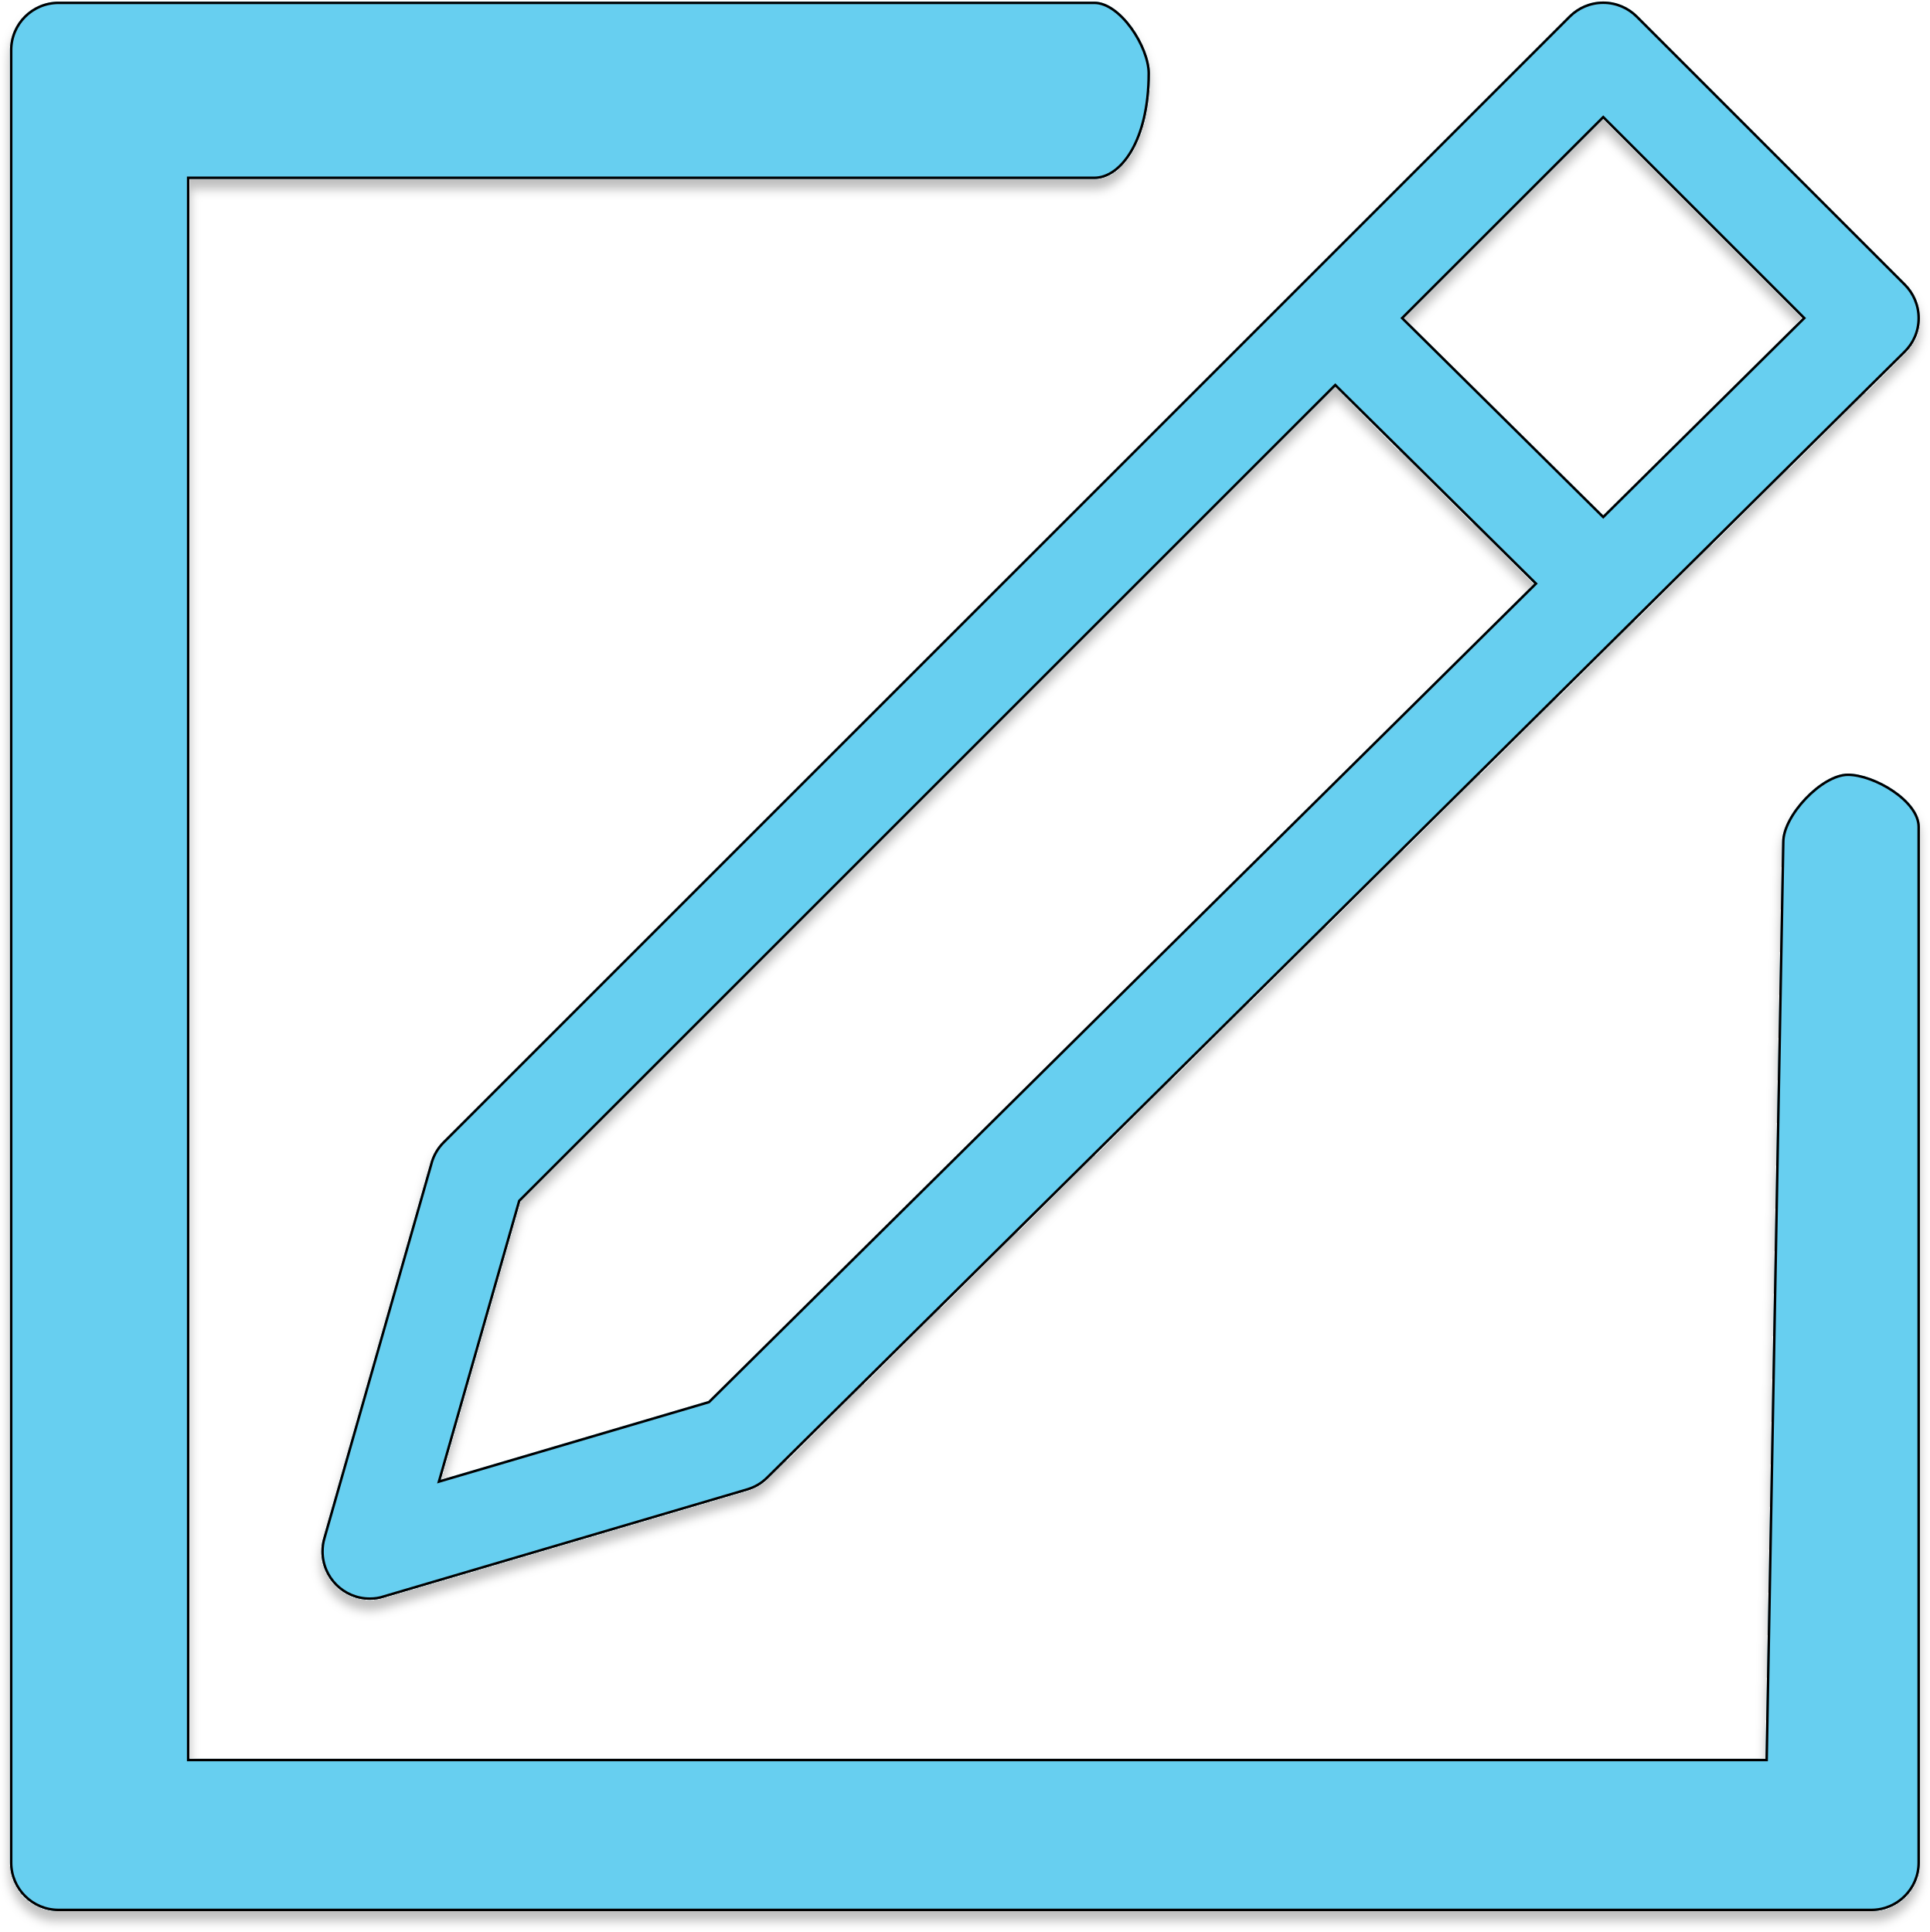
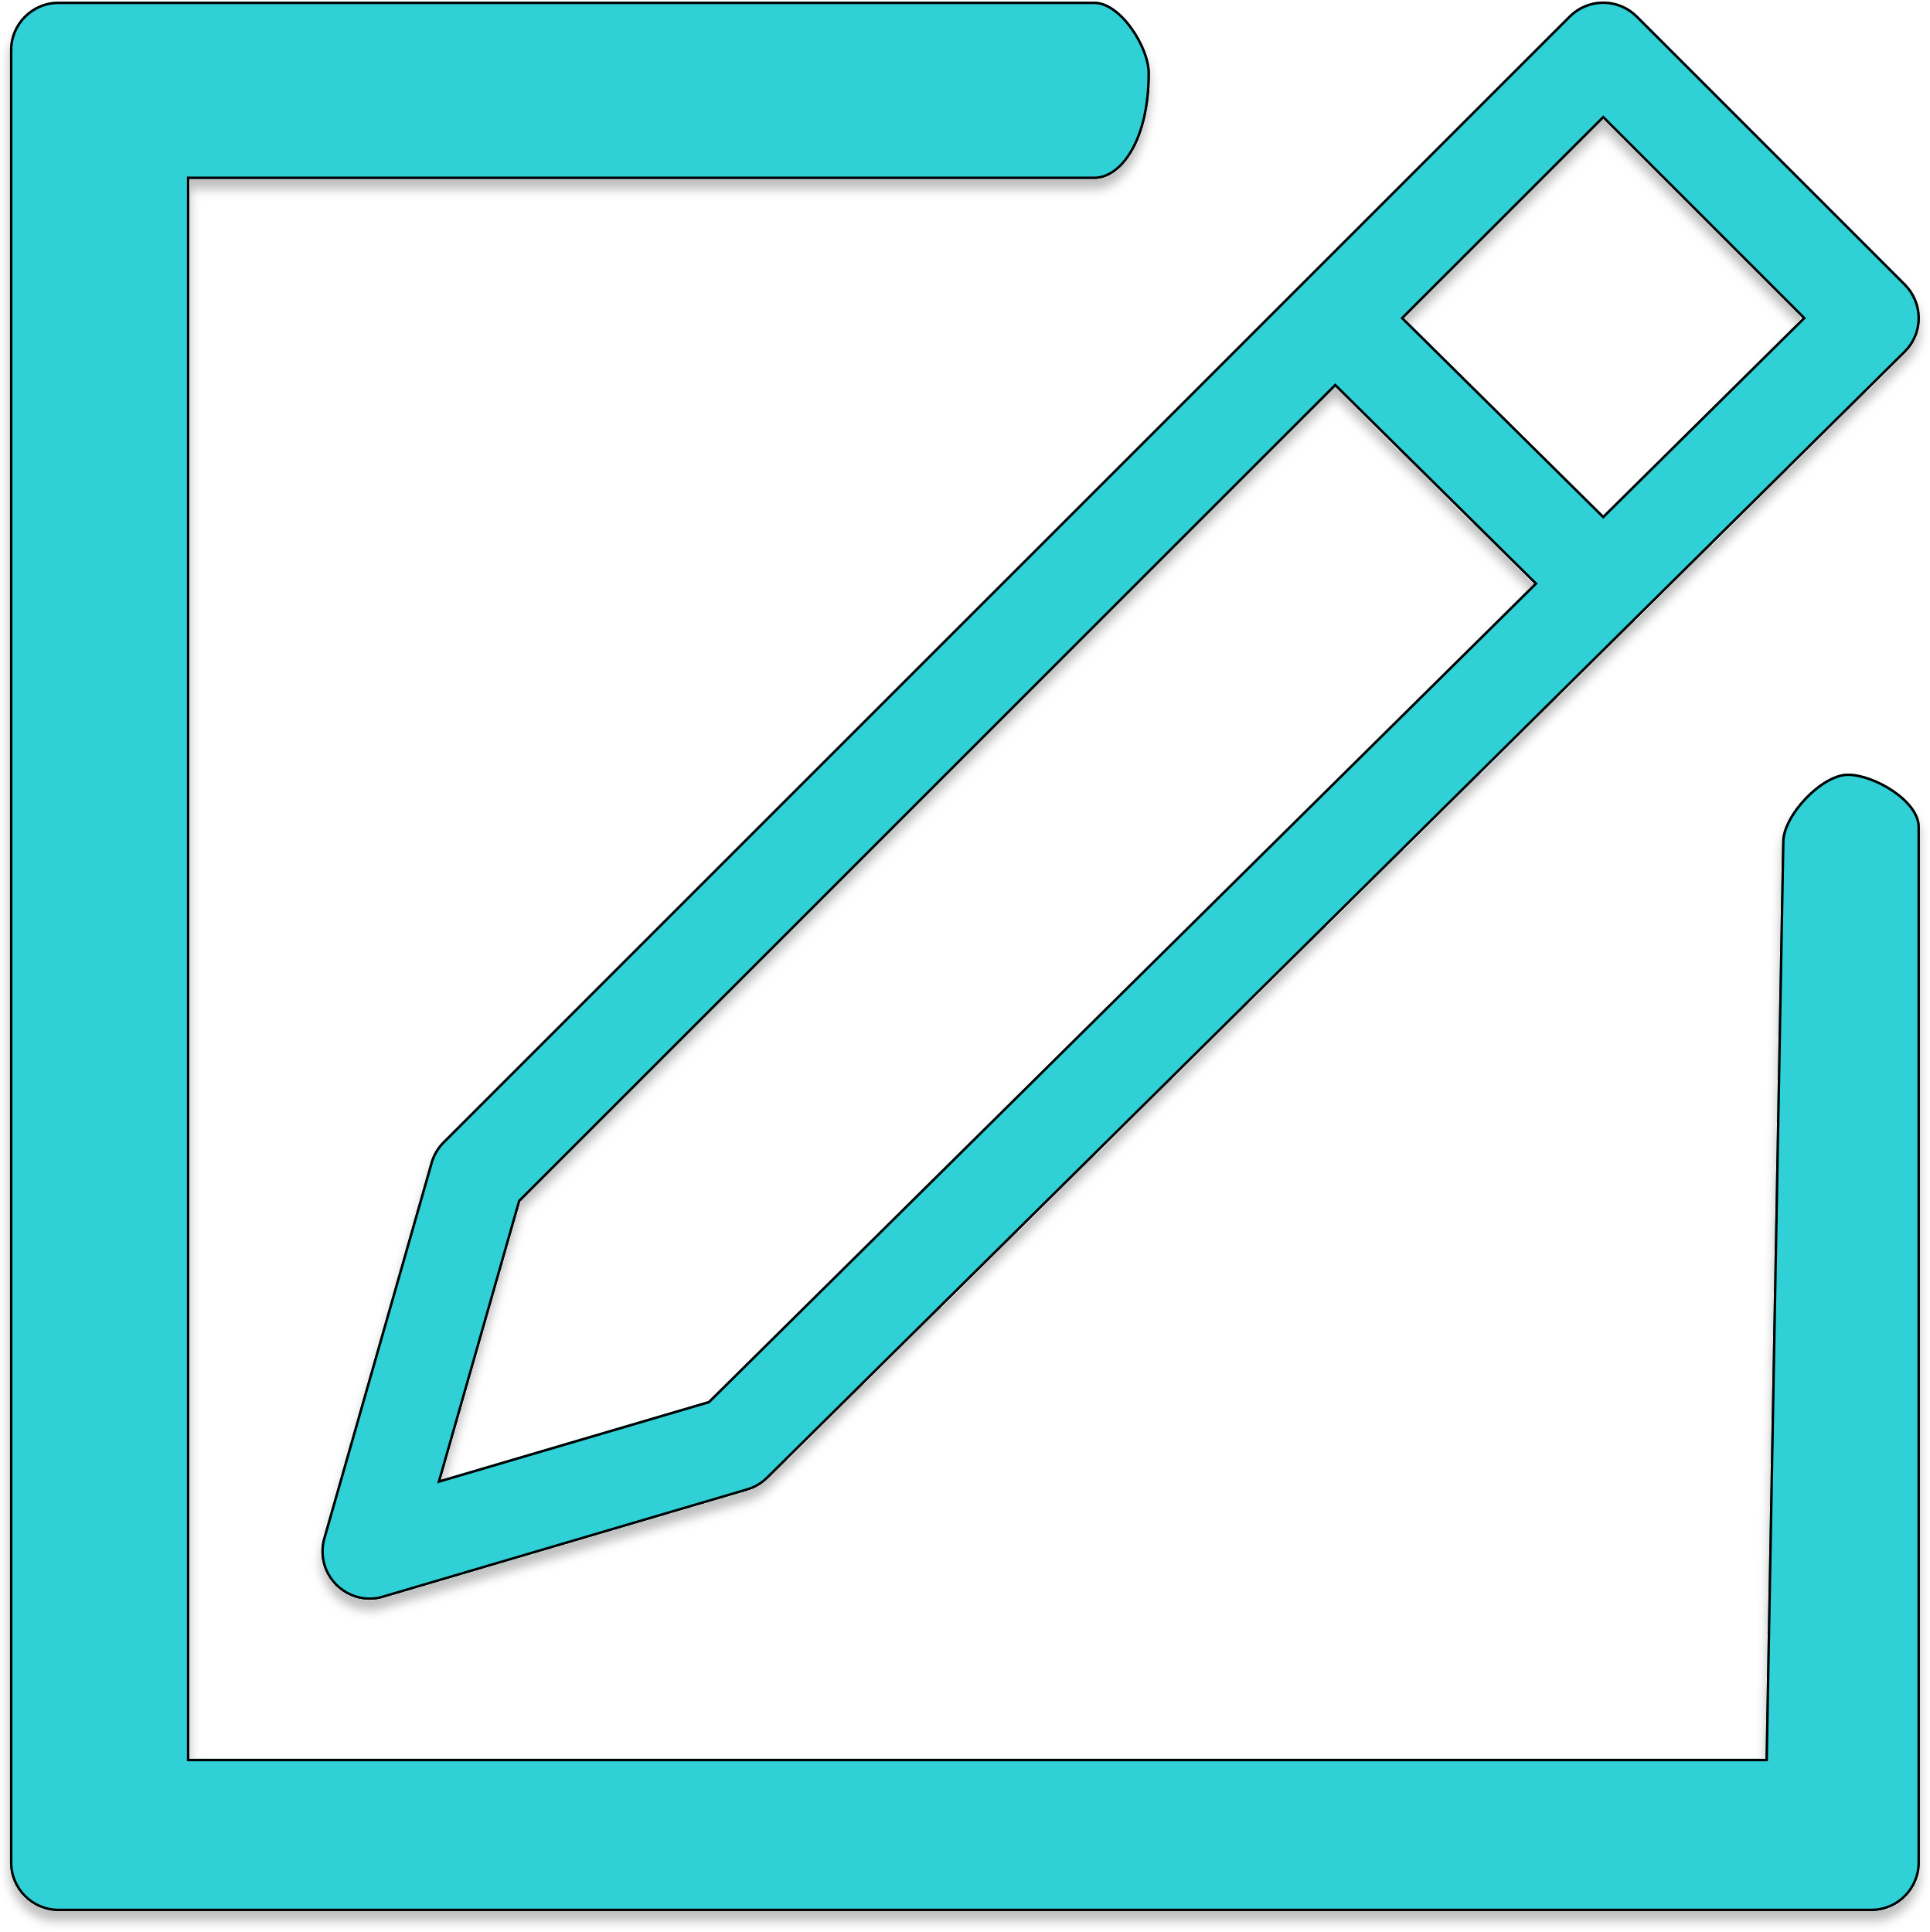
<svg xmlns="http://www.w3.org/2000/svg" width="777" height="778" viewBox="0 0 777 778" fill="none">
  <g filter="url(#filter0_d_0_3)">
-     <path d="M173.284 468.252L130.116 619.357C129.621 620.973 129.36 622.824 129.36 624.753C129.36 635.518 138.093 644.25 148.859 644.25C148.885 644.25 148.885 644.25 148.911 644.25C148.937 644.25 148.963 644.25 148.989 644.25C150.944 644.25 152.795 643.963 154.568 643.39L154.437 643.416L300.99 600.251C304.223 599.286 306.986 597.618 309.202 595.402L767.187 142.01C770.758 138.491 773 133.591 773 128.169V128.143C773 122.747 770.81 117.847 767.291 114.302L659.344 6.336C655.799 2.791 650.898 0.602 645.502 0.602C640.106 0.602 635.206 2.791 631.66 6.336L178.237 459.729C175.943 462.023 174.249 464.89 173.31 468.096L173.284 468.252ZM645.502 47.859L725.739 128.091L645.502 207.514L565.24 128.091L645.502 47.859ZM537.608 155.747L617.714 235.013L285.193 564.175L177.455 595.898L209.492 483.84L537.608 155.747ZM744 311.5C733.208 311.5 717.5 328.209 717.5 339L710.813 708.245H76.262V72.102H440.636C451.428 72.102 463 57.156 463 29.5C463 18.709 451.428 0.654 440.636 0.654H23.551C12.759 0.654 4 9.412 4 20.203V750.052C4 760.843 12.759 769.602 23.551 769.602H753.449C764.241 769.602 773 760.843 773 750.052V332.996C773 322.204 754.792 311.5 744 311.5Z" fill="#67CFF0" />
+     <path d="M173.284 468.252L130.116 619.357C129.621 620.973 129.36 622.824 129.36 624.753C129.36 635.518 138.093 644.25 148.859 644.25C148.885 644.25 148.885 644.25 148.911 644.25C148.937 644.25 148.963 644.25 148.989 644.25C150.944 644.25 152.795 643.963 154.568 643.39L154.437 643.416L300.99 600.251C304.223 599.286 306.986 597.618 309.202 595.402L767.187 142.01C770.758 138.491 773 133.591 773 128.169V128.143C773 122.747 770.81 117.847 767.291 114.302L659.344 6.336C655.799 2.791 650.898 0.602 645.502 0.602C640.106 0.602 635.206 2.791 631.66 6.336L178.237 459.729C175.943 462.023 174.249 464.89 173.31 468.096L173.284 468.252ZM645.502 47.859L725.739 128.091L645.502 207.514L565.24 128.091L645.502 47.859ZM537.608 155.747L617.714 235.013L285.193 564.175L177.455 595.898L209.492 483.84L537.608 155.747ZM744 311.5C733.208 311.5 717.5 328.209 717.5 339L710.813 708.245H76.262V72.102H440.636C451.428 72.102 463 57.156 463 29.5C463 18.709 451.428 0.654 440.636 0.654H23.551C12.759 0.654 4 9.412 4 20.203V750.052C4 760.843 12.759 769.602 23.551 769.602H753.449C764.241 769.602 773 760.843 773 750.052V332.996C773 322.204 754.792 311.5 744 311.5Z" fill="#2fd1d7" />
    <path d="M173.765 468.39L173.773 468.362L173.777 468.334L173.799 468.208C174.716 465.092 176.364 462.309 178.591 460.082L632.014 6.69C635.469 3.235 640.244 1.102 645.502 1.102C650.761 1.102 655.536 3.235 658.991 6.69L766.936 114.654C770.367 118.109 772.5 122.885 772.5 128.143V128.169C772.5 133.45 770.317 138.224 766.836 141.654L766.835 141.655L308.85 595.047L308.848 595.049C306.692 597.205 304.002 598.83 300.847 599.772L154.296 642.936L154.3 642.951C152.613 643.483 150.852 643.75 148.989 643.75H148.989H148.988H148.988H148.987H148.987H148.986H148.986H148.985H148.985H148.984H148.984H148.984H148.983H148.983H148.982H148.982H148.981H148.981H148.98H148.98H148.979H148.979H148.979H148.978H148.978H148.977H148.977H148.976H148.976H148.975H148.975H148.974H148.974H148.973H148.973H148.973H148.972H148.972H148.971H148.971H148.97H148.97H148.969H148.969H148.968H148.968H148.968H148.967H148.967H148.966H148.966H148.965H148.965H148.964H148.964H148.963H148.963H148.963H148.962H148.962H148.961H148.961H148.96H148.96H148.959H148.959H148.958H148.958H148.957H148.957H148.957H148.956H148.956H148.955H148.955H148.954H148.954H148.953H148.953H148.952H148.952H148.952H148.951H148.951H148.95H148.95H148.949H148.949H148.948H148.948H148.947H148.947H148.946H148.946H148.946H148.945H148.945H148.944H148.944H148.943H148.943H148.942H148.942H148.941H148.941H148.941H148.94H148.94H148.939H148.939H148.938H148.938H148.937H148.937H148.936H148.936H148.935H148.935H148.935H148.934H148.934H148.933H148.933H148.932H148.932H148.931H148.931H148.93H148.93H148.93H148.929H148.929H148.928H148.928H148.927H148.927H148.926H148.926H148.925H148.925H148.924H148.924H148.924H148.923H148.923H148.922H148.922H148.921H148.921H148.92H148.92H148.919H148.919H148.919H148.918H148.918H148.917H148.917H148.916H148.916H148.915H148.915H148.914H148.914H148.913H148.913H148.913H148.912H148.912H148.911H148.91H148.91H148.909H148.909H148.908H148.908H148.907H148.906H148.906H148.905H148.905H148.904H148.904H148.903H148.903H148.902H148.902H148.901H148.901H148.9H148.9H148.899H148.899H148.898H148.898H148.897H148.897H148.896H148.896H148.895H148.895H148.894H148.894H148.893H148.893H148.892H148.892H148.891H148.891H148.89H148.89H148.889H148.889H148.888H148.888H148.887H148.887H148.887H148.886H148.886H148.885H148.885H148.884H148.884H148.883H148.883H148.882H148.882H148.881H148.881H148.88H148.88H148.88H148.879H148.879H148.878H148.877H148.877H148.876H148.876H148.875H148.875H148.875H148.874H148.874H148.873H148.873H148.872H148.872H148.871H148.87H148.87H148.869H148.869H148.868H148.868H148.868H148.867H148.867H148.866H148.866H148.865H148.865H148.864H148.863H148.863H148.862H148.862H148.861H148.861H148.86H148.86H148.859C138.369 643.75 129.86 635.242 129.86 624.753C129.86 622.867 130.115 621.066 130.594 619.504L130.597 619.494L173.765 468.39ZM645.856 47.506L645.502 47.152L645.149 47.506L564.886 127.737L564.531 128.092L564.888 128.446L645.151 207.869L645.502 208.217L645.854 207.869L726.091 128.446L726.448 128.092L726.093 127.737L645.856 47.506ZM537.959 155.391L537.606 155.041L537.254 155.393L209.139 483.486L209.047 483.578L209.012 483.702L176.974 595.76L176.725 596.634L177.596 596.377L285.335 564.655L285.455 564.619L285.545 564.531L618.066 235.369L618.425 235.013L618.066 234.658L537.959 155.391ZM718 339.009V339C718 336.415 718.944 333.43 720.564 330.385C722.181 327.347 724.453 324.283 727.065 321.549C729.676 318.813 732.615 316.419 735.557 314.712C738.506 313.001 741.423 312 744 312C749.264 312 756.417 314.625 762.265 318.614C765.183 320.604 767.751 322.917 769.585 325.383C771.421 327.85 772.5 330.44 772.5 332.996V750.052C772.5 760.567 763.965 769.102 753.449 769.102H23.551C13.035 769.102 4.5 760.567 4.5 750.052V20.203C4.5 9.688 13.035 1.154 23.551 1.154H440.636C443.195 1.154 445.841 2.226 448.392 4.05C450.94 5.873 453.362 8.424 455.46 11.323C459.667 17.137 462.5 24.247 462.5 29.5C462.5 43.264 459.62 53.82 455.434 60.918C451.242 68.026 445.788 71.602 440.636 71.602H76.262H75.762V72.102V708.245V708.745H76.262H710.813H711.304L711.313 708.254L718 339.009Z" stroke="black" />
  </g>
  <defs>
    <filter id="filter0_d_0_3" x="0" y="0.602" width="777" height="777" filterUnits="userSpaceOnUse" color-interpolation-filters="sRGB">
      <feFlood flood-opacity="0" result="BackgroundImageFix" />
      <feColorMatrix in="SourceAlpha" type="matrix" values="0 0 0 0 0 0 0 0 0 0 0 0 0 0 0 0 0 0 127 0" result="hardAlpha" />
      <feOffset dy="4" />
      <feGaussianBlur stdDeviation="2" />
      <feComposite in2="hardAlpha" operator="out" />
      <feColorMatrix type="matrix" values="0 0 0 0 0 0 0 0 0 0 0 0 0 0 0 0 0 0 0.25 0" />
      <feBlend mode="normal" in2="BackgroundImageFix" result="effect1_dropShadow_0_3" />
      <feBlend mode="normal" in="SourceGraphic" in2="effect1_dropShadow_0_3" result="shape" />
    </filter>
  </defs>
</svg>
